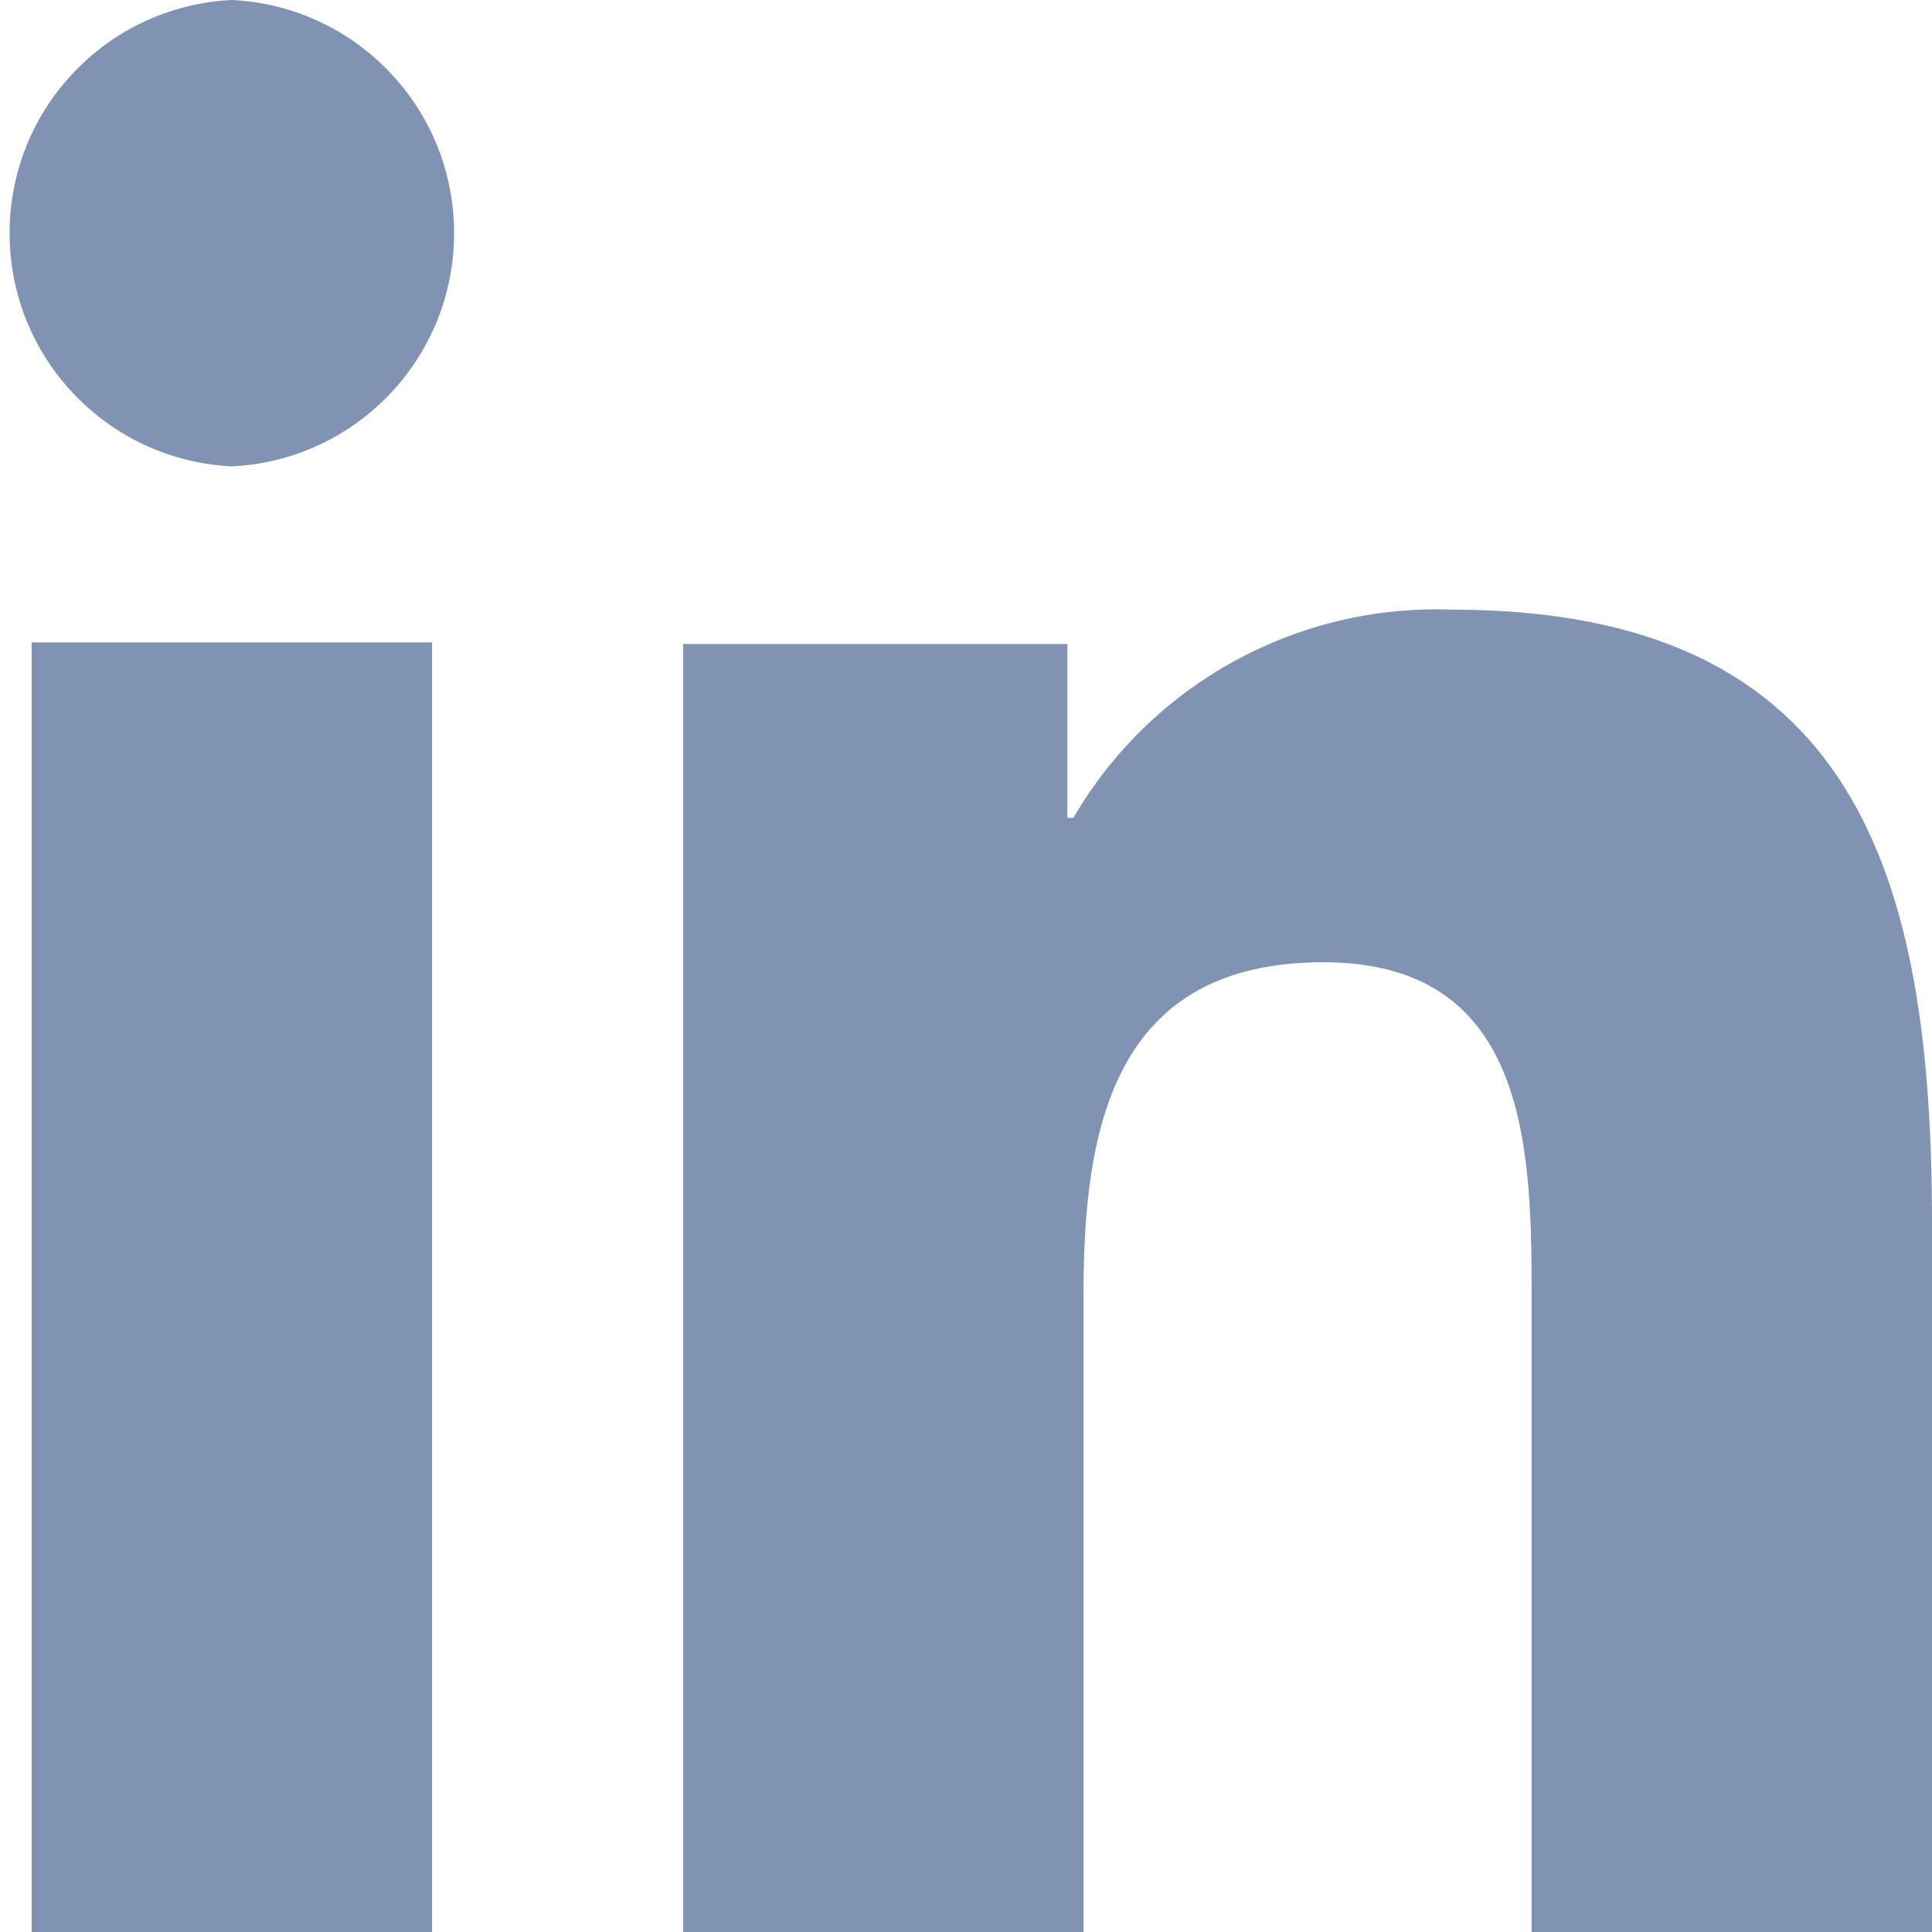
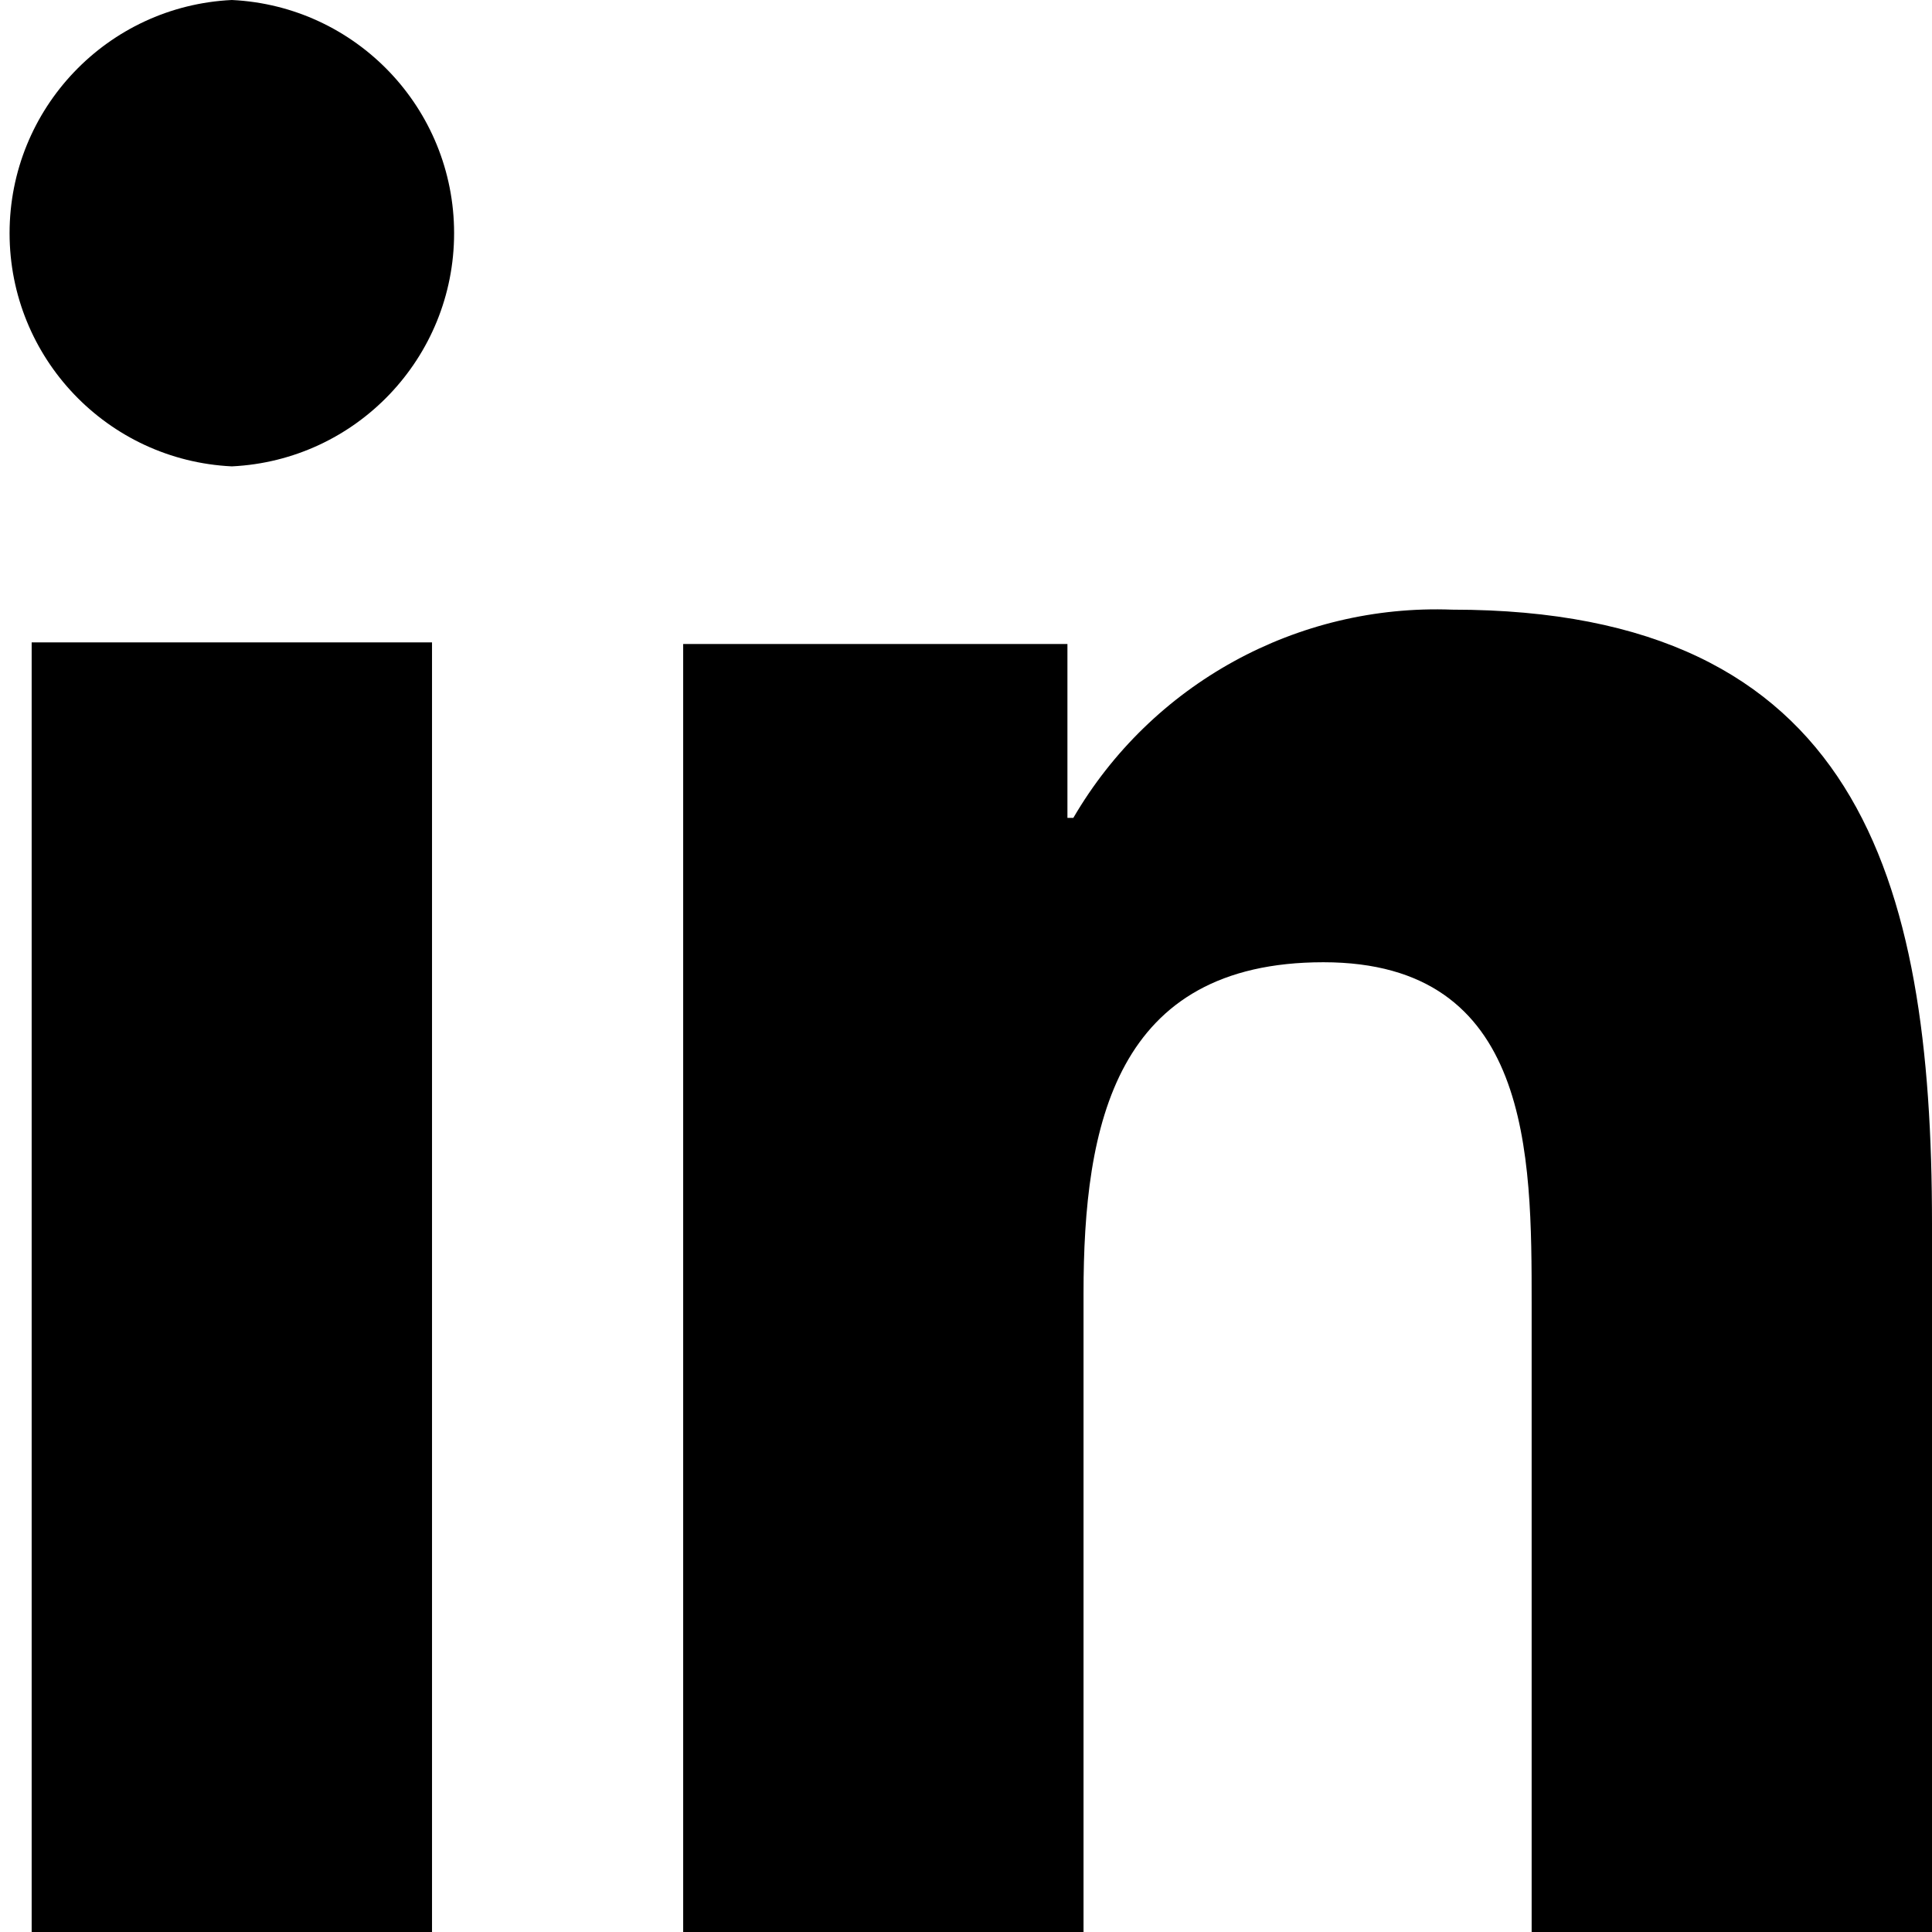
<svg xmlns="http://www.w3.org/2000/svg" viewBox="0 0 36 36">
  <g id="Layer_2" data-name="Layer 2">
    <g id="Layer_3" data-name="Layer 3">
-       <path d="M36,36h0V22.8c0-6.46-1.39-11.44-8.94-11.44A7.83,7.83,0,0,0,20,15.24h-.11V12H12.73V36h7.46V24.1c0-3.14.59-6.17,4.47-6.17s3.88,3.58,3.88,6.37V36Z" style="fill:#8193b2" />
-       <rect x="0.59" y="11.97" width="7.46" height="24.03" style="fill:#8193b2" />
-       <path d="M4.32,0a4.35,4.35,0,0,0,0,8.69A4.35,4.35,0,0,0,4.32,0Z" style="fill:#8193b2" />
+       <path d="M36,36h0V22.8c0-6.46-1.39-11.44-8.94-11.44A7.83,7.83,0,0,0,20,15.24h-.11V12H12.73V36h7.46V24.1c0-3.14.59-6.17,4.47-6.17s3.88,3.58,3.88,6.37V36Z" />
+       <rect x="0.59" y="11.97" width="7.46" height="24.03" />
+       <path d="M4.32,0a4.35,4.35,0,0,0,0,8.69A4.35,4.35,0,0,0,4.32,0Z" />
    </g>
  </g>
</svg>
